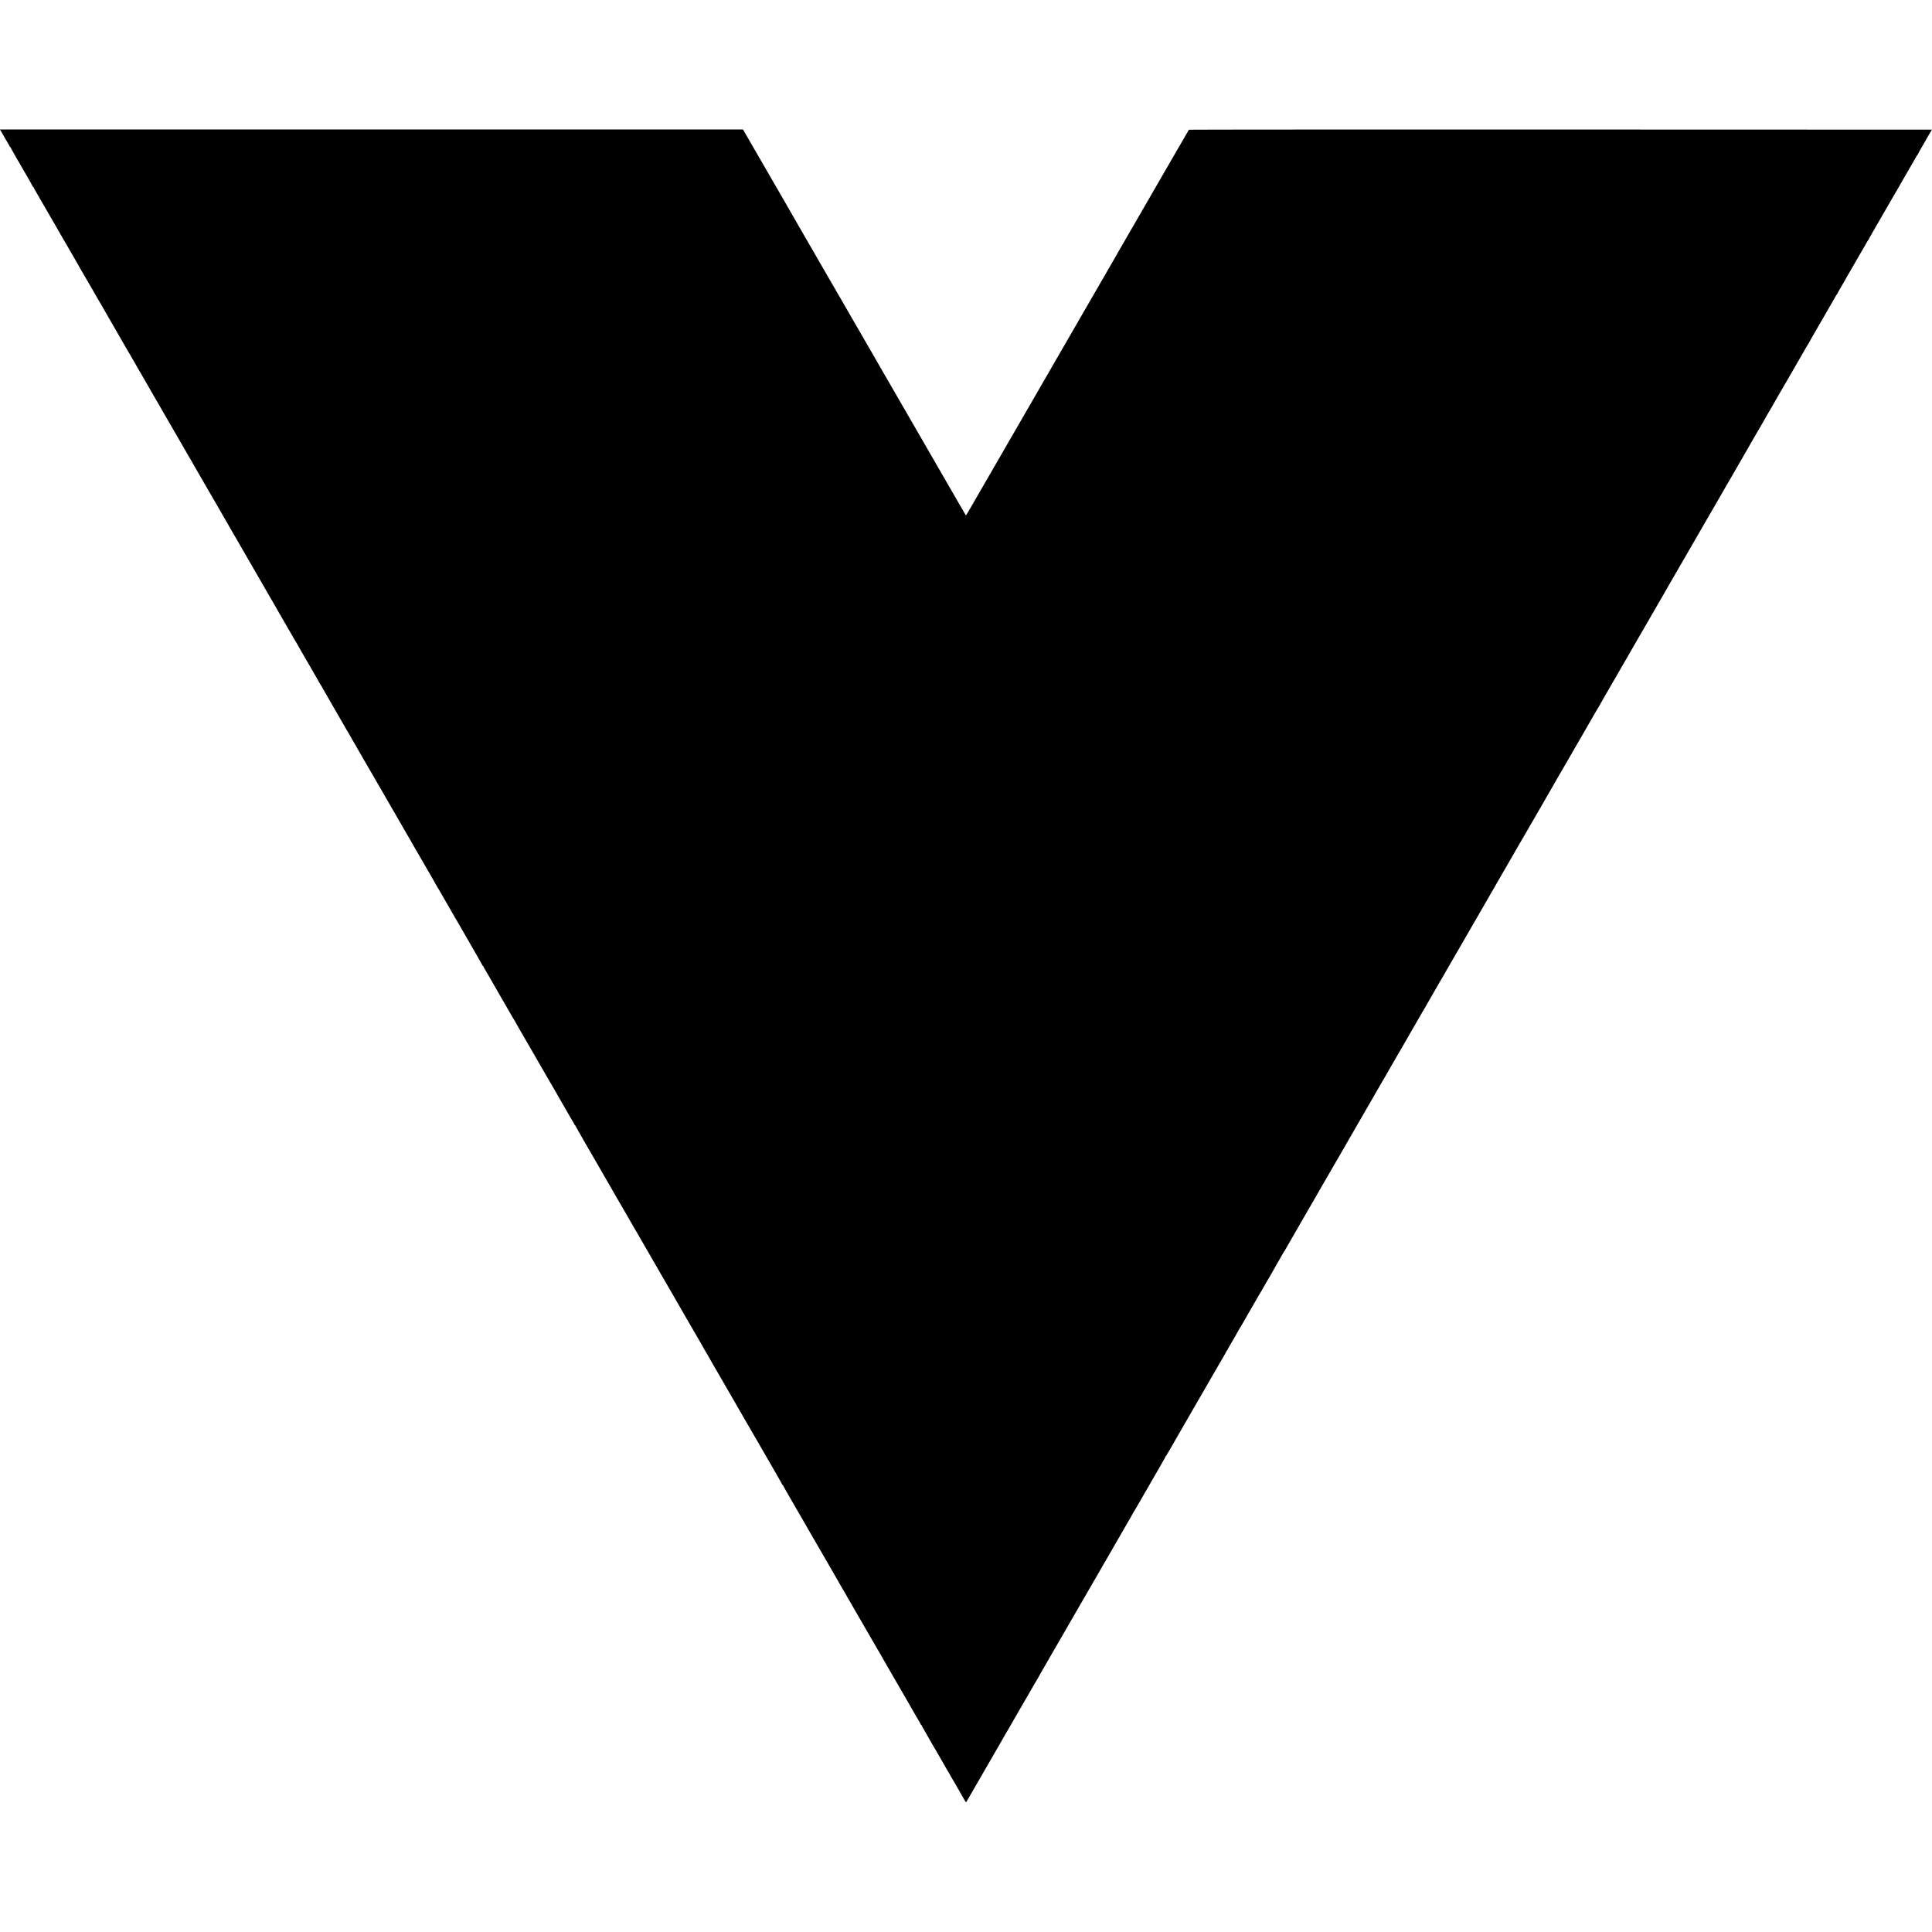
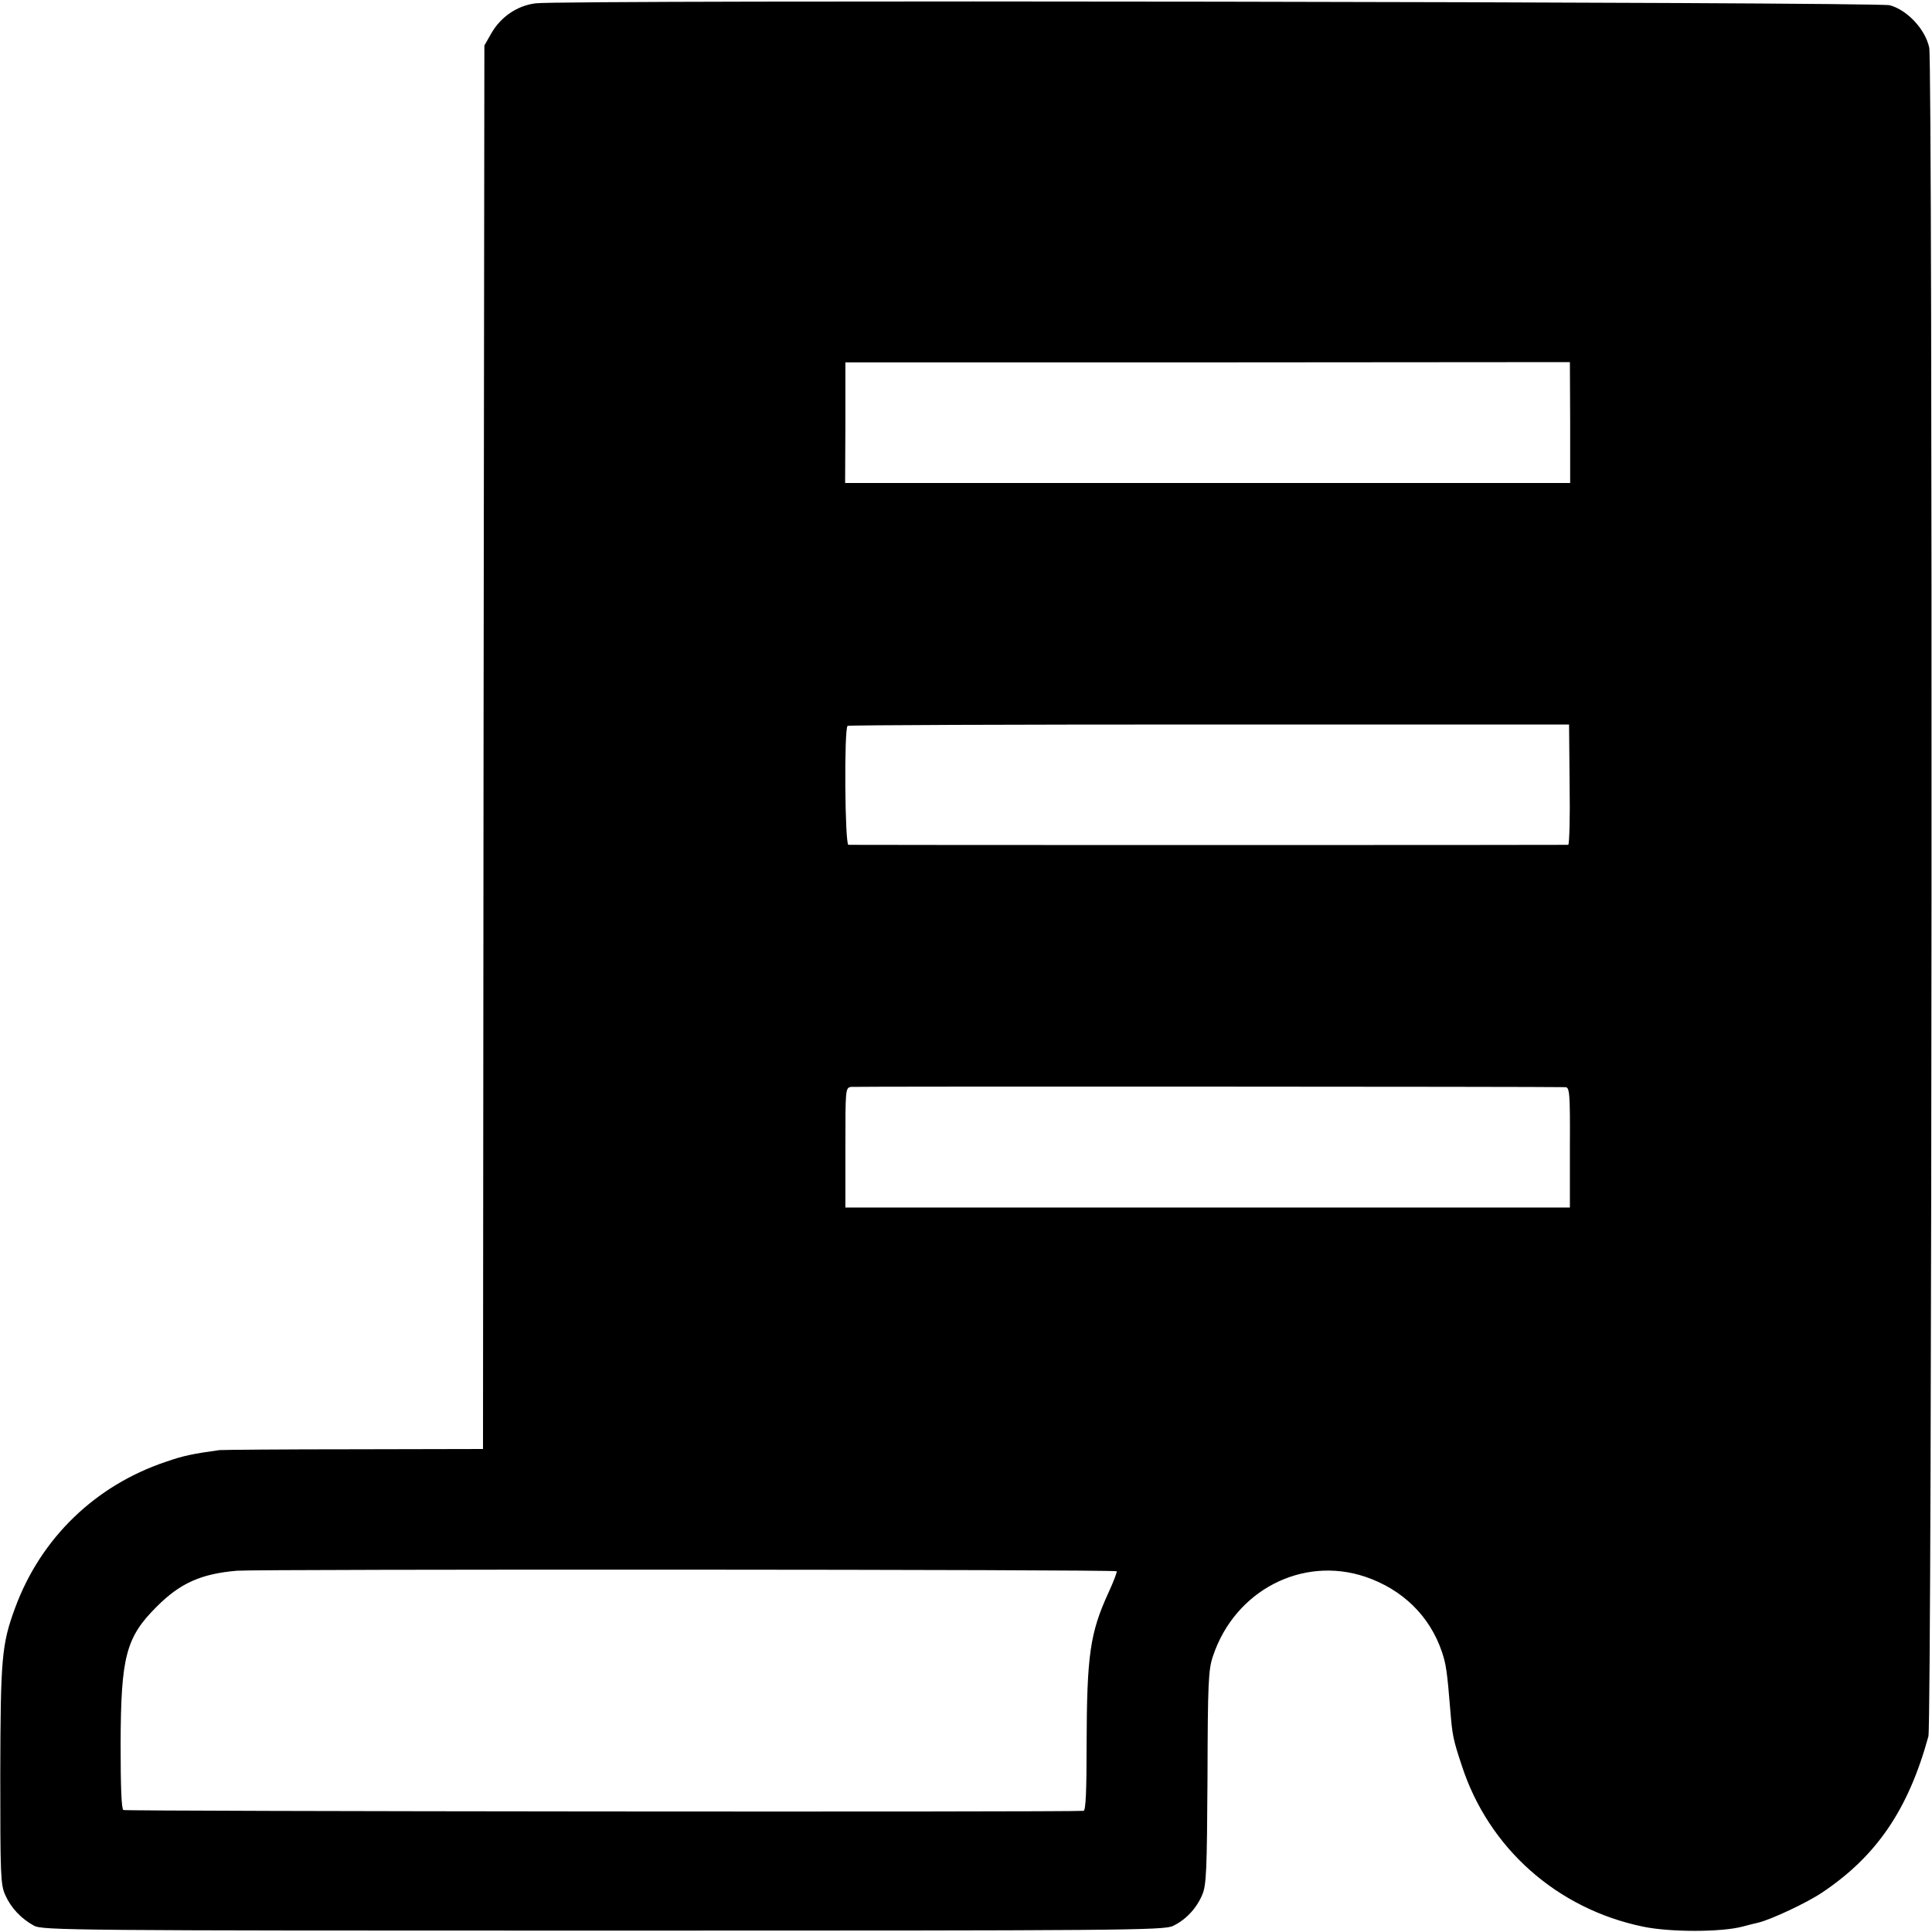
- <svg xmlns="http://www.w3.org/2000/svg" version="1.0" width="16pt" height="16pt" viewBox="0 0 16 16" preserveAspectRatio="xMidYMid meet">
-   <g transform="translate(0,16) scale(0.00032,-0.00032)" fill="#000000" stroke="none">
-     <path d="M18 46618 c45 -75 122 -207 122 -211 0 -2 25 -45 55 -95 30 -50 55 -96 55 -102 0 -5 5 -10 10 -10 6 0 10 -4 10 -9 0 -5 73 -135 161 -288 89 -153 173 -298 187 -323 14 -25 32 -57 41 -72 88 -149 187 -324 189 -335 2 -7 8 -13 13 -13 5 0 9 -4 9 -10 0 -5 46 -89 103 -187 175 -302 490 -846 507 -876 8 -16 20 -36 25 -45 28 -46 290 -498 339 -585 13 -23 74 -129 136 -236 61 -107 123 -215 137 -240 14 -25 29 -50 33 -56 5 -5 23 -37 40 -70 18 -33 38 -67 44 -75 11 -16 21 -33 63 -109 14 -25 29 -50 33 -56 4 -5 21 -35 38 -65 55 -100 261 -455 269 -465 4 -5 14 -21 20 -35 15 -29 41 -75 103 -180 24 -41 52 -88 60 -105 9 -16 57 -100 107 -185 112 -193 362 -626 380 -660 8 -14 23 -38 33 -55 11 -16 23 -37 27 -45 4 -8 26 -46 48 -85 23 -38 53 -90 67 -115 46 -81 64 -113 178 -310 62 -107 121 -210 132 -227 37 -67 56 -99 85 -148 16 -27 32 -57 36 -65 4 -8 15 -27 25 -42 9 -15 53 -89 96 -165 44 -76 177 -307 296 -513 120 -206 268 -463 330 -570 131 -227 117 -203 200 -348 36 -62 73 -125 82 -140 10 -15 21 -34 25 -42 4 -8 20 -37 36 -65 17 -27 38 -65 48 -82 49 -85 64 -111 87 -153 13 -25 28 -49 32 -55 4 -5 78 -134 165 -285 87 -151 166 -288 176 -305 10 -16 26 -43 35 -59 9 -17 125 -217 257 -445 132 -229 253 -441 270 -471 17 -30 45 -79 64 -108 18 -29 33 -54 33 -57 0 -2 20 -37 44 -77 24 -40 123 -212 221 -383 97 -170 190 -330 205 -355 16 -25 39 -65 53 -90 13 -25 81 -144 152 -265 70 -121 137 -238 150 -260 12 -22 37 -65 55 -95 18 -30 43 -73 55 -95 12 -22 48 -85 80 -140 77 -132 163 -280 190 -330 13 -22 71 -123 130 -225 59 -102 116 -199 126 -217 10 -17 29 -50 43 -72 15 -22 26 -43 26 -45 0 -2 27 -50 60 -106 33 -56 60 -103 60 -105 0 -2 55 -98 90 -155 8 -14 182 -316 239 -414 13 -22 45 -79 72 -124 27 -46 49 -86 49 -89 0 -2 14 -24 30 -48 16 -24 30 -46 30 -49 0 -5 74 -135 100 -176 5 -8 24 -42 43 -75 50 -88 58 -101 262 -455 104 -179 199 -345 213 -370 14 -25 28 -49 32 -55 4 -5 17 -26 28 -45 10 -19 62 -109 114 -200 114 -197 133 -230 170 -295 16 -27 33 -57 38 -65 17 -28 96 -165 103 -180 4 -8 16 -28 26 -45 10 -16 77 -131 148 -255 72 -124 181 -313 243 -420 62 -107 121 -209 131 -227 35 -62 323 -560 392 -678 38 -66 83 -145 100 -175 16 -30 33 -59 37 -65 4 -5 17 -27 29 -47 34 -61 56 -100 90 -156 17 -29 31 -55 31 -57 0 -2 17 -32 39 -67 21 -35 134 -229 251 -433 117 -203 235 -407 261 -451 27 -45 49 -85 49 -88 0 -4 8 -19 19 -34 15 -21 200 -341 309 -533 10 -19 33 -58 51 -87 17 -29 31 -54 31 -56 0 -2 25 -44 55 -94 30 -50 55 -95 55 -98 0 -4 6 -15 14 -23 7 -9 27 -41 43 -71 17 -30 170 -297 342 -594 171 -296 311 -542 311 -547 0 -5 5 -9 10 -9 6 0 10 -4 10 -10 0 -5 22 -47 49 -92 27 -46 58 -99 68 -118 24 -43 81 -140 93 -160 5 -8 66 -114 135 -235 69 -121 130 -227 135 -235 12 -21 259 -447 283 -490 10 -19 28 -47 38 -62 11 -14 19 -29 19 -32 0 -3 37 -69 83 -148 99 -170 305 -526 337 -583 13 -22 31 -53 41 -70 11 -16 22 -37 26 -45 7 -14 82 -146 103 -180 14 -24 181 -311 205 -355 13 -22 46 -80 75 -130 29 -49 64 -110 78 -135 14 -25 51 -88 82 -140 31 -52 59 -102 63 -110 4 -8 18 -33 31 -55 205 -353 284 -489 309 -535 17 -30 45 -78 62 -106 18 -28 36 -60 39 -72 4 -12 12 -22 17 -22 5 0 9 -4 9 -10 0 -5 109 -197 241 -427 133 -230 250 -431 259 -448 51 -90 222 -385 280 -485 37 -63 78 -135 92 -160 14 -25 67 -117 118 -205 51 -88 101 -175 111 -193 34 -58 55 -95 149 -257 51 -88 101 -173 110 -190 9 -16 76 -131 147 -255 72 -124 140 -241 151 -260 61 -108 281 -489 355 -615 38 -66 77 -133 87 -150 35 -63 91 -161 100 -175 14 -23 99 -169 128 -220 54 -97 135 -235 142 -245 4 -5 20 -32 35 -60 26 -48 238 -416 276 -480 10 -16 26 -46 37 -65 30 -53 382 -661 403 -695 10 -16 22 -37 26 -45 4 -8 26 -48 50 -88 24 -41 43 -75 43 -77 0 -2 22 -40 50 -85 27 -45 50 -84 50 -86 0 -3 38 -69 83 -147 84 -142 302 -520 340 -587 10 -19 34 -60 52 -90 18 -30 44 -75 57 -100 14 -25 45 -79 70 -120 25 -41 56 -96 70 -121 14 -25 77 -133 138 -240 62 -107 122 -210 132 -229 25 -43 310 -535 337 -581 11 -19 26 -45 34 -59 17 -32 238 -414 266 -460 11 -19 24 -41 28 -49 3 -7 75 -133 160 -278 84 -146 153 -269 153 -274 0 -5 5 -9 10 -9 6 0 10 -4 10 -10 0 -5 82 -150 181 -322 182 -314 201 -346 240 -415 12 -21 80 -139 152 -263 71 -124 141 -245 155 -270 14 -25 28 -49 32 -55 6 -8 145 -248 220 -380 37 -66 209 -362 229 -395 11 -19 24 -42 28 -49 4 -8 67 -118 140 -243 73 -125 133 -230 133 -233 0 -2 15 -28 33 -57 19 -29 47 -78 64 -108 17 -30 53 -93 79 -139 53 -90 82 -141 157 -272 82 -142 115 -199 381 -659 142 -245 268 -463 281 -485 12 -22 71 -125 132 -230 60 -104 172 -298 248 -430 76 -132 146 -253 156 -270 11 -16 22 -36 26 -44 3 -8 30 -54 60 -103 29 -49 53 -91 53 -93 0 -3 18 -34 40 -70 22 -36 40 -67 40 -69 0 -2 37 -66 81 -142 45 -77 98 -168 119 -204 20 -36 47 -81 58 -100 12 -19 27 -47 33 -62 6 -16 15 -28 20 -28 5 0 9 -4 9 -9 0 -6 63 -118 140 -251 77 -133 140 -243 140 -245 0 -2 18 -33 41 -70 22 -37 49 -83 60 -101 10 -19 29 -51 40 -71 25 -45 109 -189 126 -218 7 -11 17 -29 22 -40 6 -11 22 -38 35 -60 14 -22 37 -62 52 -90 14 -27 35 -62 45 -77 11 -14 19 -29 19 -32 0 -3 18 -35 40 -71 22 -36 40 -67 40 -69 0 -2 19 -35 42 -72 23 -38 55 -94 72 -124 26 -47 139 -244 171 -298 6 -9 21 -36 34 -60 28 -48 37 -51 51 -19 6 12 19 36 29 52 10 17 27 46 38 65 11 19 104 181 208 360 103 179 199 345 213 370 14 25 42 74 64 109 21 34 38 65 38 67 0 2 18 33 40 69 22 36 40 67 40 69 0 3 177 310 199 346 16 26 136 234 140 244 2 5 25 44 52 88 27 44 49 81 49 84 0 2 18 34 40 70 22 36 40 67 40 69 0 2 20 36 43 77 35 58 169 289 297 513 9 17 50 86 90 155 40 69 86 150 103 180 16 30 35 62 41 70 6 8 16 24 22 35 35 64 72 129 167 293 59 100 116 199 127 220 11 20 30 53 41 72 43 72 1070 1850 1121 1940 14 25 65 113 113 195 48 83 96 166 107 185 10 19 28 50 38 68 11 18 73 124 137 235 64 111 175 303 246 427 71 124 173 299 225 390 52 91 116 202 143 248 27 45 49 85 49 89 0 4 6 14 14 22 7 9 28 43 46 76 26 47 251 436 378 655 11 19 29 51 40 70 11 19 101 176 201 348 99 172 181 317 181 323 0 5 5 9 10 9 6 0 10 5 10 11 0 6 8 23 18 37 11 15 32 52 49 82 16 30 130 228 253 440 122 212 234 405 248 430 13 25 39 70 57 100 39 65 69 117 130 225 25 44 50 87 55 95 12 19 78 134 220 380 61 107 129 224 150 260 161 277 222 382 246 425 15 28 47 83 71 123 24 41 43 78 43 83 0 5 4 9 8 9 4 0 13 12 19 28 7 15 23 45 36 67 66 110 277 478 277 483 0 3 6 13 14 21 7 9 27 41 43 71 17 30 45 80 63 110 34 57 375 649 394 685 6 11 16 27 22 35 6 8 26 42 44 75 18 33 41 74 51 90 10 17 24 41 32 55 54 97 72 128 88 152 11 14 19 28 19 30 0 3 79 141 175 308 96 167 175 305 175 308 0 3 6 13 14 21 7 9 26 39 41 66 33 60 276 483 338 587 24 40 46 80 50 88 4 8 13 24 20 35 14 23 95 163 125 215 11 19 52 91 92 160 40 69 80 139 90 155 9 17 103 179 207 360 105 182 200 346 211 365 103 181 463 802 489 845 7 11 15 27 19 35 4 8 29 51 55 95 64 110 828 1433 848 1470 9 17 24 41 33 55 9 14 29 48 45 77 15 28 52 93 82 145 30 51 62 107 71 123 17 30 231 398 400 690 51 88 103 179 115 202 12 23 26 48 32 55 6 7 24 38 40 68 17 30 61 107 98 170 37 63 84 144 103 180 19 36 41 72 48 81 8 8 14 18 14 21 0 4 27 51 59 106 32 55 72 124 89 154 16 29 71 125 122 213 51 88 104 180 118 205 13 25 28 50 32 55 4 6 17 26 28 45 11 19 45 80 77 135 31 55 66 116 77 135 11 19 88 152 171 295 401 694 620 1072 650 1125 11 19 87 152 170 295 83 143 158 273 166 288 9 16 21 36 26 45 6 9 31 52 55 96 25 43 54 94 66 115 11 20 95 164 186 321 91 157 173 299 182 315 9 17 26 46 37 65 12 19 66 114 121 210 56 96 108 186 117 200 8 14 24 40 34 59 24 45 383 664 412 713 5 9 17 29 26 45 15 28 120 210 241 419 36 61 68 117 72 125 4 8 12 23 19 34 35 57 245 420 262 453 11 20 35 61 53 90 17 29 32 54 32 56 0 3 28 51 62 108 33 57 70 119 80 138 10 19 23 42 28 50 5 8 32 53 59 100 27 47 149 258 271 470 122 212 234 405 248 430 30 53 62 108 80 135 6 11 15 27 19 35 4 8 85 150 181 315 96 165 187 323 202 350 31 56 116 202 130 225 5 8 25 42 43 75 19 33 92 159 162 280 149 257 157 271 202 350 19 33 38 67 43 75 9 14 228 392 275 475 12 22 55 96 95 165 40 69 80 139 90 155 24 42 202 350 221 383 9 15 27 47 41 72 14 25 75 131 136 236 61 106 121 210 134 232 99 172 271 470 279 482 5 8 23 40 40 70 18 30 81 141 142 245 60 105 121 210 135 235 14 25 71 124 127 220 56 96 143 247 194 335 51 88 96 167 102 175 14 24 180 311 204 355 23 43 340 590 356 615 5 8 50 87 101 175 171 301 517 898 582 1008 25 43 46 81 46 83 0 2 12 23 27 47 14 23 40 67 56 97 16 30 35 62 42 70 7 8 15 22 18 30 4 8 20 38 37 65 16 28 33 57 37 65 6 12 111 196 143 250 5 8 55 95 112 193 57 98 113 195 126 215 12 20 27 46 32 57 6 11 14 27 20 35 5 8 76 130 156 270 80 140 165 287 187 325 23 39 52 90 66 115 13 25 30 52 37 61 8 8 14 18 14 21 0 4 41 77 92 165 50 87 175 302 276 478 101 176 208 360 236 408 28 49 67 117 86 152 19 35 41 70 48 77 6 6 12 15 12 19 0 7 124 224 167 291 12 21 23 40 23 42 0 2 21 40 46 83 26 43 55 92 64 109 54 95 327 568 354 614 19 30 45 75 59 100 71 128 82 145 89 148 4 2 8 8 8 13 0 5 42 82 94 172 311 538 496 858 518 897 14 25 40 70 58 100 18 30 42 71 53 90 10 19 79 139 152 265 73 127 142 246 153 265 10 19 43 76 72 125 29 50 63 108 75 130 65 116 80 140 87 143 4 2 8 8 8 12 0 8 114 212 140 250 6 8 14 24 20 35 5 11 54 97 108 190 l100 170 -9611 3 c-5286 1 -9614 -1 -9618 -5 -5 -6 -419 -719 -619 -1068 -89 -155 -267 -463 -323 -560 -38 -66 -81 -140 -95 -165 -31 -56 -263 -457 -526 -910 -110 -190 -224 -388 -254 -440 -29 -52 -61 -109 -71 -125 -23 -39 -243 -420 -268 -465 -11 -19 -204 -352 -428 -740 -224 -388 -477 -826 -563 -975 -85 -148 -185 -322 -222 -385 -37 -63 -120 -207 -185 -320 -65 -113 -177 -306 -248 -430 -72 -124 -172 -297 -222 -385 -51 -88 -142 -245 -202 -350 -131 -226 -247 -427 -408 -705 -65 -113 -249 -432 -410 -710 -160 -278 -388 -673 -506 -877 -118 -205 -216 -373 -219 -373 -3 0 -52 82 -109 183 -58 100 -144 250 -192 332 -95 164 -402 696 -647 1120 -85 149 -228 396 -317 550 -212 365 -982 1700 -1008 1745 -10 19 -43 76 -72 125 -29 50 -64 110 -77 135 -14 25 -63 110 -110 190 -47 80 -96 165 -110 190 -14 25 -99 171 -188 325 -89 154 -174 300 -188 325 -13 25 -64 113 -112 195 -48 83 -140 242 -205 355 -65 113 -183 317 -263 454 -79 137 -152 264 -163 282 -50 89 -335 583 -354 614 -12 19 -34 58 -50 85 -15 28 -129 226 -253 440 -124 215 -235 408 -247 430 -12 22 -69 121 -127 220 -58 99 -226 389 -373 645 -148 256 -324 561 -392 678 -67 117 -134 232 -147 255 -13 23 -33 59 -46 80 l-22 37 -9615 0 -9615 0 20 -32z" />
-   </g>
+ <svg xmlns="http://www.w3.org/2000/svg" version="1" width="933.333" height="933.333" viewBox="0 0 700 700">
+   <path d="M194.1 1.2C187.5 2 181.5 6 178 12.1l-2.5 4.4-.3 254.2L175 525l-46.8.1c-25.7 0-47.6.2-48.7.3-9.4 1.3-13 2-19.3 4.2-25.7 8.6-45.4 27.7-54.7 52.9C.6 595.8.2 600.6.1 643c0 36.4.1 39.8 1.8 43.6 2.1 4.7 5.8 8.6 10.4 11.1 3 1.7 14.6 1.8 206.2 1.8 188.1 0 203.3-.1 206.5-1.7 4.6-2.2 8.5-6.3 10.6-11.3 1.5-3.5 1.7-8.6 1.9-42.5.1-34.3.3-39.1 2-44 7.9-23.7 32.3-36.4 55.2-28.7 13.5 4.6 23.3 14.2 27.7 27.1 1.5 4.5 1.9 6.7 3.1 21.6.7 8.6 1 10.3 4.1 19.6 9.7 30 34.6 52.1 65.9 58.5 9.8 2 28.3 2 36-.1 2.2-.6 4.7-1.2 5.6-1.4 4.6-1.1 17.8-7.3 23.1-10.9 19.7-13.2 31.2-30 38.5-56.6 1.3-4.6 1.6-605.9.3-611.8-1.4-6.7-8-13.7-14.3-15.4-4.6-1.2-480.5-2-490.6-.7zm374.8 151.9V175H306.2l.1-21.9v-21.8h131.3l131.2-.1.1 21.9zm-.2 131.2c.2 11.9-.1 21.7-.5 21.8-.9.1-259.4.1-260.8 0-1.3-.1-1.6-42.2-.3-43.1.4-.3 59.4-.5 131.1-.5h130.3l.2 21.8zm-1.5 109.6c1.5.1 1.7 2.2 1.6 21.9v21.7H306.3v-21.7c0-21.3 0-21.7 2.1-22 1.7-.2 252.5-.1 258.8.1zM404.6 569.3c.2.2-1.1 3.7-3 7.8-6.7 14.6-7.8 22.7-7.9 54.6 0 17-.3 24.3-1.1 24.4-6.2.5-347.1.2-347.9-.3-.7-.4-1-8.3-1-24 .1-31.6 1.9-38.6 13.2-49.8 8.5-8.5 16.1-11.8 29-12.9 8.2-.6 318.1-.5 318.7.2z" />
</svg>
